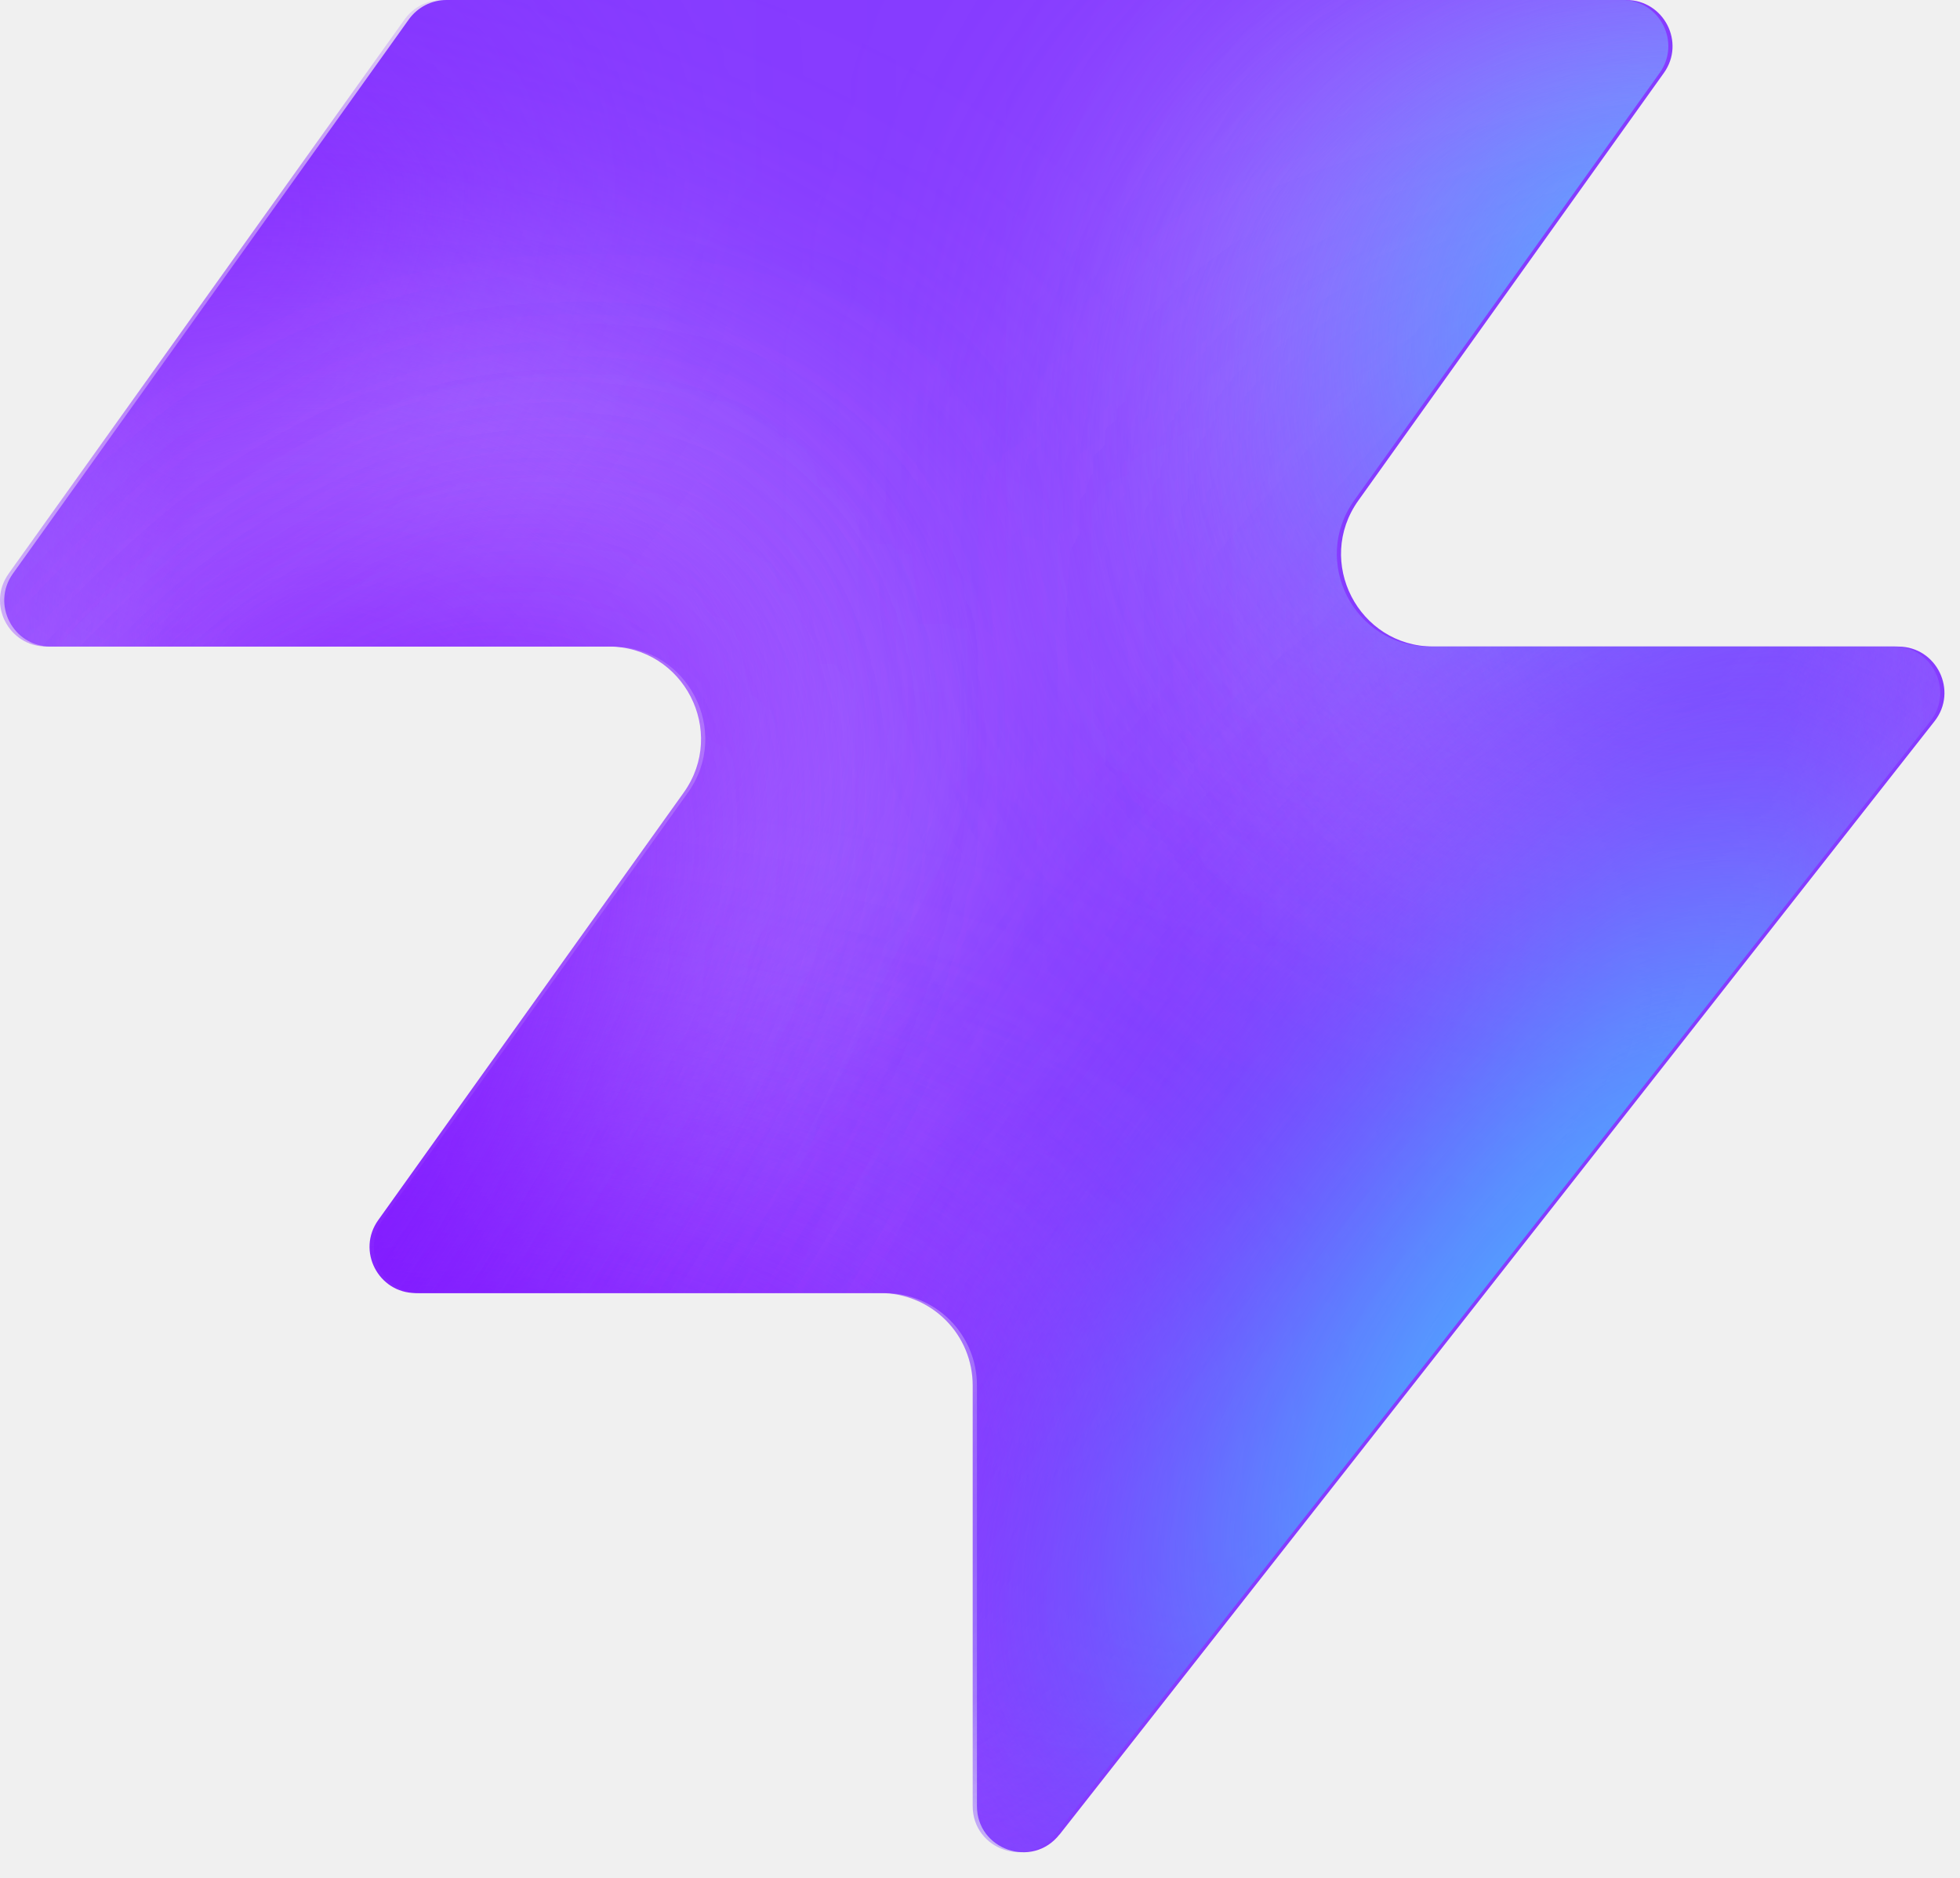
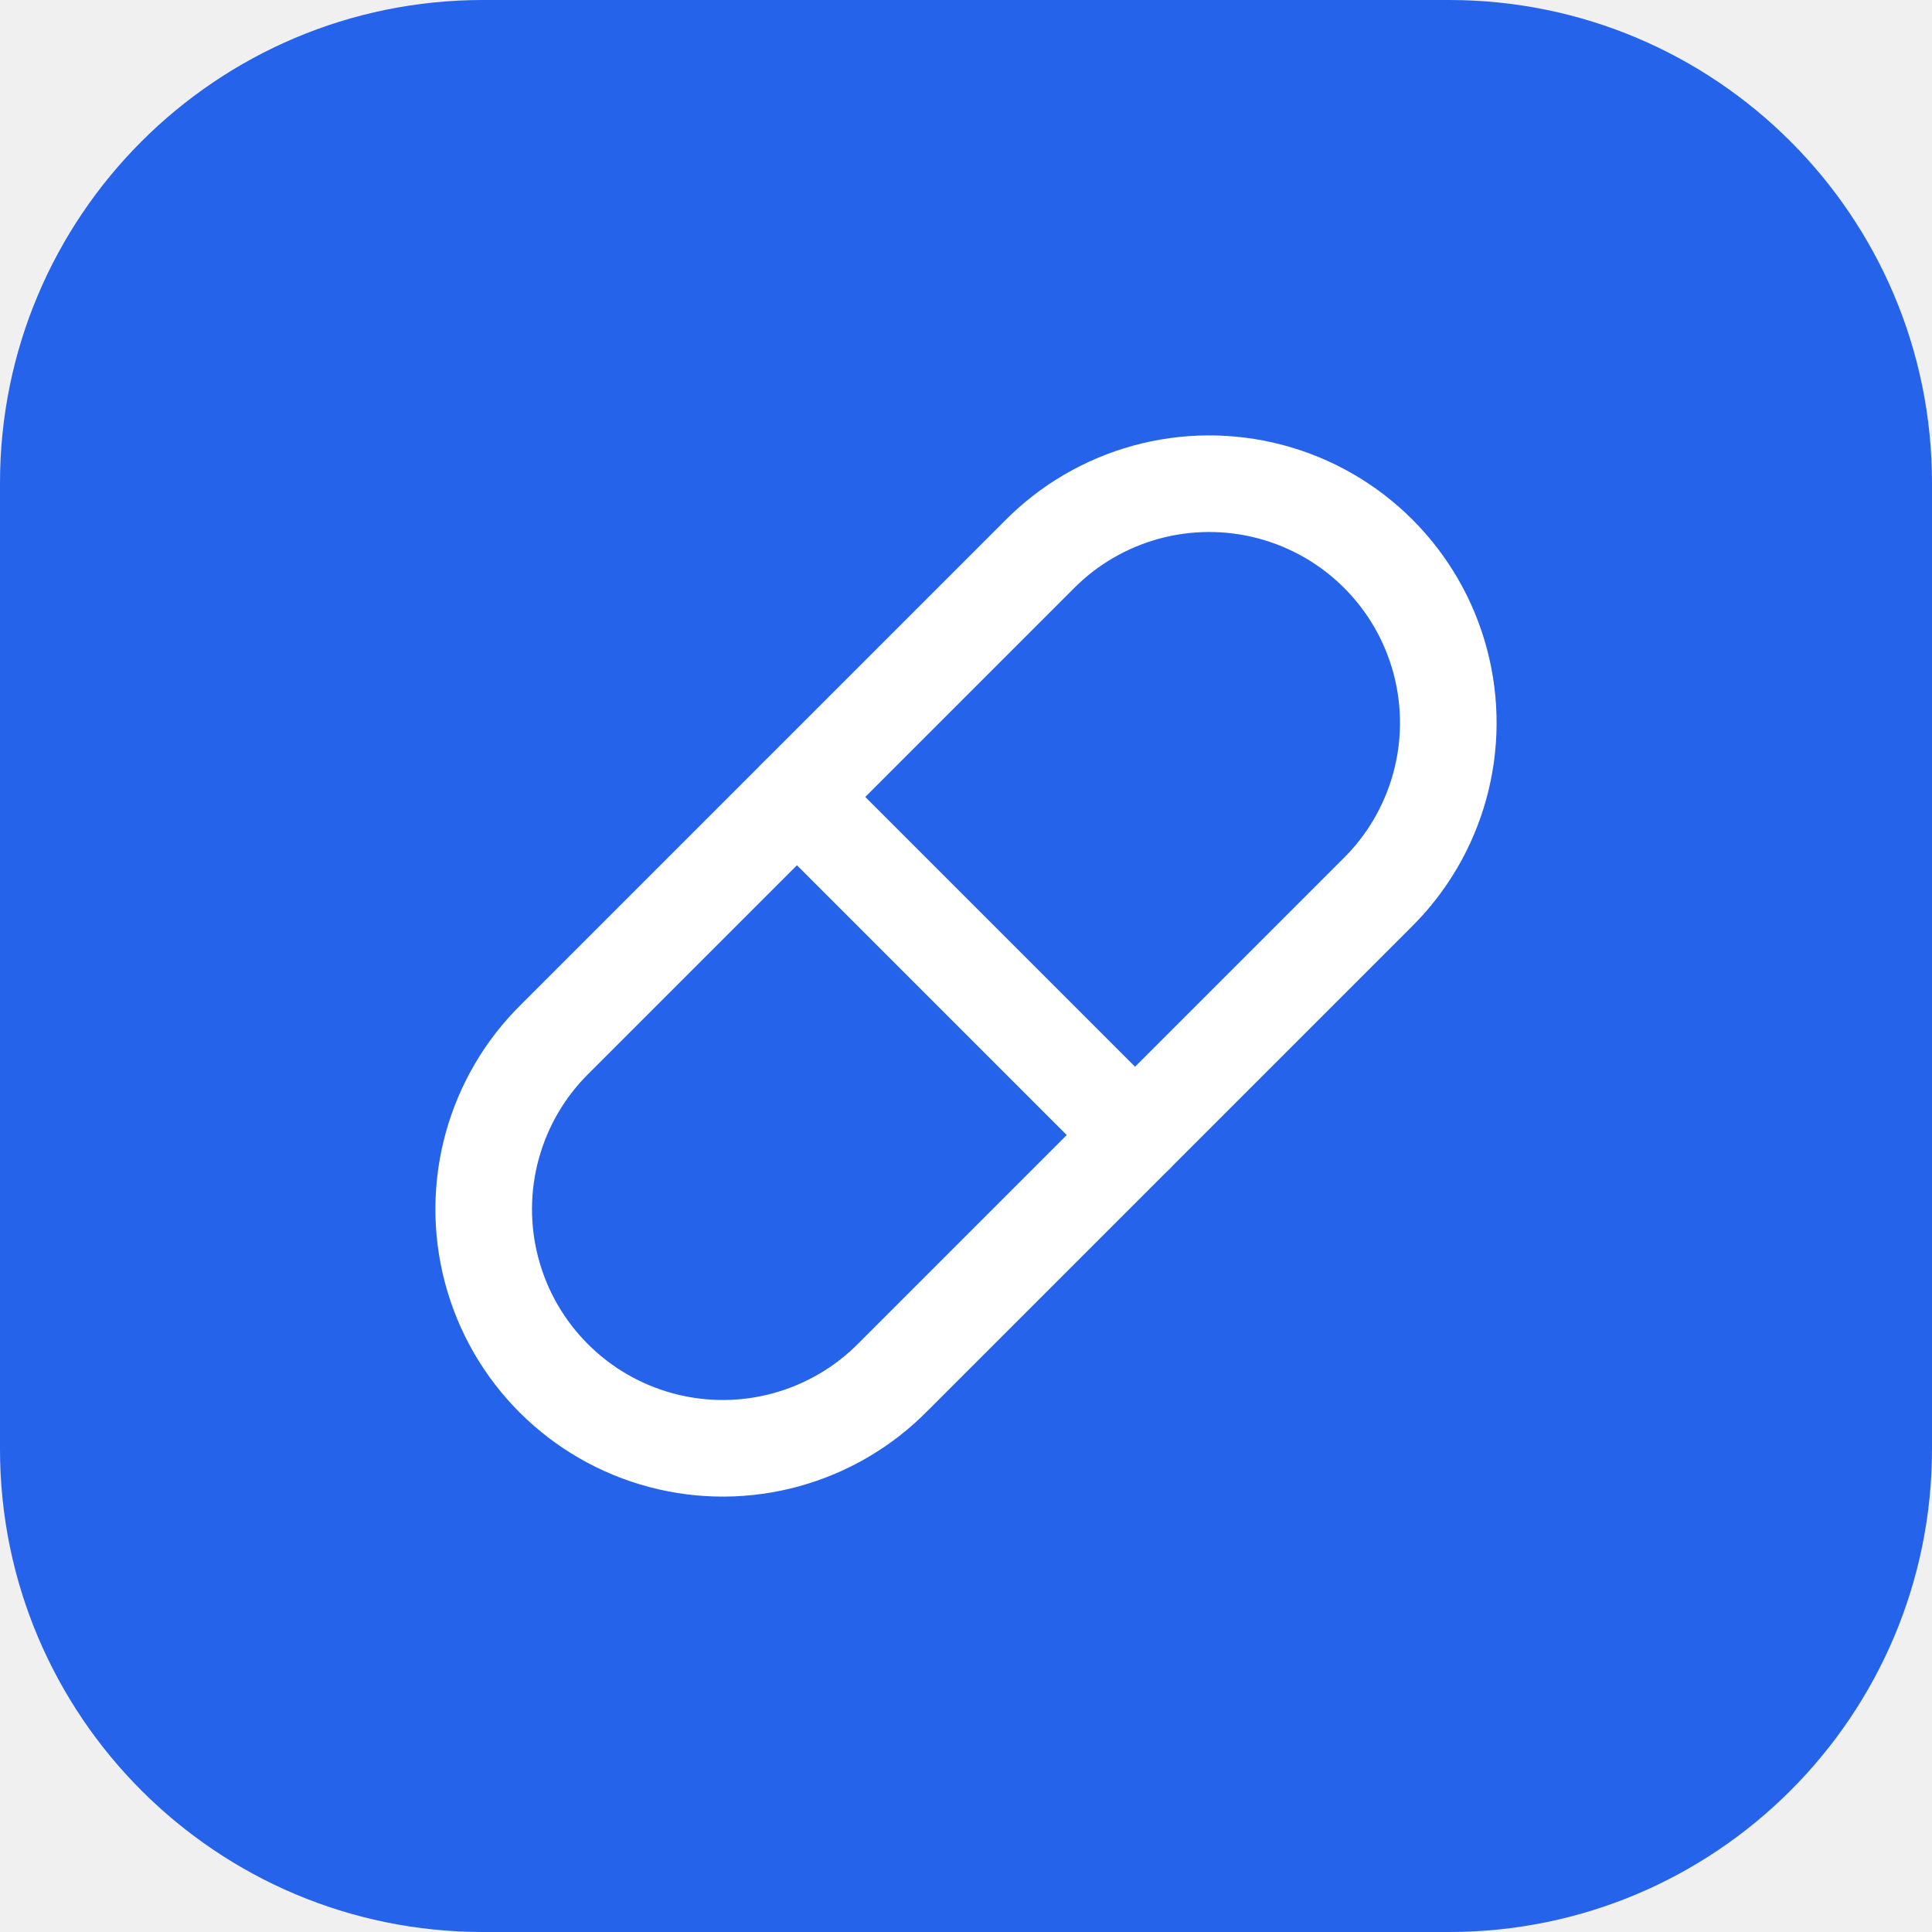
- <svg xmlns="http://www.w3.org/2000/svg" width="48" height="46" fill="none" viewBox="0 0 48 46">
-   <path fill="#863bff" d="M25.946 44.938c-.664.845-2.021.375-2.021-.698V33.937a2.26 2.26 0 0 0-2.262-2.262H10.287c-.92 0-1.456-1.04-.92-1.788l7.48-10.471c1.07-1.497 0-3.578-1.842-3.578H1.237c-.92 0-1.456-1.04-.92-1.788L10.013.474c.214-.297.556-.474.92-.474h28.894c.92 0 1.456 1.04.92 1.788l-7.48 10.471c-1.07 1.498 0 3.579 1.842 3.579h11.377c.943 0 1.473 1.088.89 1.83L25.947 44.94z" style="fill:#863bff;fill:color(display-p3 .525 .23 1);fill-opacity:1" />
-   <mask id="a" width="48" height="46" x="0" y="0" maskUnits="userSpaceOnUse" style="mask-type:alpha">
-     <path fill="#000" d="M25.842 44.938c-.664.844-2.021.375-2.021-.698V33.937a2.26 2.26 0 0 0-2.262-2.262H10.183c-.92 0-1.456-1.04-.92-1.788l7.48-10.471c1.07-1.498 0-3.579-1.842-3.579H1.133c-.92 0-1.456-1.04-.92-1.787L9.91.473c.214-.297.556-.474.92-.474h28.894c.92 0 1.456 1.04.92 1.788l-7.48 10.471c-1.07 1.498 0 3.578 1.842 3.578h11.377c.943 0 1.473 1.088.89 1.832L25.843 44.94z" style="fill:#000;fill-opacity:1" />
-   </mask>
-   <g mask="url(#a)">
-     <g filter="url(#b)">
-       <ellipse cx="5.508" cy="14.704" fill="#ede6ff" rx="5.508" ry="14.704" style="fill:#ede6ff;fill:color(display-p3 .927 .903 1);fill-opacity:1" transform="matrix(.00324 1 1 -.00324 -4.47 31.516)" />
-     </g>
-     <g filter="url(#c)">
-       <ellipse cx="10.399" cy="29.851" fill="#ede6ff" rx="10.399" ry="29.851" style="fill:#ede6ff;fill:color(display-p3 .927 .903 1);fill-opacity:1" transform="matrix(.00324 1 1 -.00324 -39.328 7.883)" />
-     </g>
-     <g filter="url(#d)">
-       <ellipse cx="5.508" cy="30.487" fill="#7e14ff" rx="5.508" ry="30.487" style="fill:#7e14ff;fill:color(display-p3 .492 .077 1);fill-opacity:1" transform="rotate(89.814 -25.913 -14.639)scale(1 -1)" />
-     </g>
-     <g filter="url(#e)">
-       <ellipse cx="5.508" cy="30.599" fill="#7e14ff" rx="5.508" ry="30.599" style="fill:#7e14ff;fill:color(display-p3 .492 .077 1);fill-opacity:1" transform="rotate(89.814 -32.644 -3.334)scale(1 -1)" />
-     </g>
-     <g filter="url(#f)">
-       <ellipse cx="5.508" cy="30.599" fill="#7e14ff" rx="5.508" ry="30.599" style="fill:#7e14ff;fill:color(display-p3 .492 .077 1);fill-opacity:1" transform="matrix(.00324 1 1 -.00324 -34.34 30.47)" />
-     </g>
-     <g filter="url(#g)">
-       <ellipse cx="14.072" cy="22.078" fill="#ede6ff" rx="14.072" ry="22.078" style="fill:#ede6ff;fill:color(display-p3 .927 .903 1);fill-opacity:1" transform="rotate(93.35 24.506 48.493)scale(-1 1)" />
-     </g>
-     <g filter="url(#h)">
-       <ellipse cx="3.47" cy="21.501" fill="#7e14ff" rx="3.47" ry="21.501" style="fill:#7e14ff;fill:color(display-p3 .492 .077 1);fill-opacity:1" transform="rotate(89.009 28.708 47.59)scale(-1 1)" />
-     </g>
-     <g filter="url(#i)">
-       <ellipse cx="3.47" cy="21.501" fill="#7e14ff" rx="3.47" ry="21.501" style="fill:#7e14ff;fill:color(display-p3 .492 .077 1);fill-opacity:1" transform="rotate(89.009 28.708 47.59)scale(-1 1)" />
-     </g>
-     <g filter="url(#j)">
-       <ellipse cx=".387" cy="8.972" fill="#7e14ff" rx="4.407" ry="29.108" style="fill:#7e14ff;fill:color(display-p3 .492 .077 1);fill-opacity:1" transform="rotate(39.51 .387 8.972)" />
-     </g>
-     <g filter="url(#k)">
-       <ellipse cx="47.523" cy="-6.092" fill="#7e14ff" rx="4.407" ry="29.108" style="fill:#7e14ff;fill:color(display-p3 .492 .077 1);fill-opacity:1" transform="rotate(37.892 47.523 -6.092)" />
-     </g>
-     <g filter="url(#l)">
-       <ellipse cx="41.412" cy="6.333" fill="#47bfff" rx="5.971" ry="9.665" style="fill:#47bfff;fill:color(display-p3 .28 .748 1);fill-opacity:1" transform="rotate(37.892 41.412 6.333)" />
-     </g>
-     <g filter="url(#m)">
-       <ellipse cx="-1.879" cy="38.332" fill="#7e14ff" rx="4.407" ry="29.108" style="fill:#7e14ff;fill:color(display-p3 .492 .077 1);fill-opacity:1" transform="rotate(37.892 -1.88 38.332)" />
-     </g>
-     <g filter="url(#n)">
-       <ellipse cx="-1.879" cy="38.332" fill="#7e14ff" rx="4.407" ry="29.108" style="fill:#7e14ff;fill:color(display-p3 .492 .077 1);fill-opacity:1" transform="rotate(37.892 -1.88 38.332)" />
-     </g>
-     <g filter="url(#o)">
-       <ellipse cx="35.651" cy="29.907" fill="#7e14ff" rx="4.407" ry="29.108" style="fill:#7e14ff;fill:color(display-p3 .492 .077 1);fill-opacity:1" transform="rotate(37.892 35.651 29.907)" />
-     </g>
-     <g filter="url(#p)">
-       <ellipse cx="38.418" cy="32.4" fill="#47bfff" rx="5.971" ry="15.297" style="fill:#47bfff;fill:color(display-p3 .28 .748 1);fill-opacity:1" transform="rotate(37.892 38.418 32.4)" />
-     </g>
+ <svg xmlns="http://www.w3.org/2000/svg" viewBox="0 0 48 48" width="48" height="48">
+   <rect width="48" height="48" rx="12" fill="#2563eb" />
+   <g transform="translate(9.6 9.6) scale(1.2)" fill="none" stroke="#ffffff" stroke-width="2" stroke-linecap="round" stroke-linejoin="round">
+     <path d="m10.5 20.5 10-10a4.95 4.95 0 1 0-7-7l-10 10a4.95 4.95 0 1 0 7 7Z" />
+     <path d="m8.5 8.5 7 7" />
  </g>
-   <defs>
-     <filter id="b" width="60.045" height="41.654" x="-19.77" y="16.149" color-interpolation-filters="sRGB" filterUnits="userSpaceOnUse">
-       <feFlood flood-opacity="0" result="BackgroundImageFix" />
-       <feBlend in="SourceGraphic" in2="BackgroundImageFix" result="shape" />
-       <feGaussianBlur result="effect1_foregroundBlur_2002_17158" stdDeviation="7.659" />
-     </filter>
-     <filter id="c" width="90.34" height="51.437" x="-54.613" y="-7.533" color-interpolation-filters="sRGB" filterUnits="userSpaceOnUse">
-       <feFlood flood-opacity="0" result="BackgroundImageFix" />
-       <feBlend in="SourceGraphic" in2="BackgroundImageFix" result="shape" />
-       <feGaussianBlur result="effect1_foregroundBlur_2002_17158" stdDeviation="7.659" />
-     </filter>
-     <filter id="d" width="79.355" height="29.4" x="-49.64" y="2.03" color-interpolation-filters="sRGB" filterUnits="userSpaceOnUse">
-       <feFlood flood-opacity="0" result="BackgroundImageFix" />
-       <feBlend in="SourceGraphic" in2="BackgroundImageFix" result="shape" />
-       <feGaussianBlur result="effect1_foregroundBlur_2002_17158" stdDeviation="4.596" />
-     </filter>
-     <filter id="e" width="79.579" height="29.4" x="-45.045" y="20.029" color-interpolation-filters="sRGB" filterUnits="userSpaceOnUse">
-       <feFlood flood-opacity="0" result="BackgroundImageFix" />
-       <feBlend in="SourceGraphic" in2="BackgroundImageFix" result="shape" />
-       <feGaussianBlur result="effect1_foregroundBlur_2002_17158" stdDeviation="4.596" />
-     </filter>
-     <filter id="f" width="79.579" height="29.4" x="-43.513" y="21.178" color-interpolation-filters="sRGB" filterUnits="userSpaceOnUse">
-       <feFlood flood-opacity="0" result="BackgroundImageFix" />
-       <feBlend in="SourceGraphic" in2="BackgroundImageFix" result="shape" />
-       <feGaussianBlur result="effect1_foregroundBlur_2002_17158" stdDeviation="4.596" />
-     </filter>
-     <filter id="g" width="74.749" height="58.852" x="15.756" y="-17.901" color-interpolation-filters="sRGB" filterUnits="userSpaceOnUse">
-       <feFlood flood-opacity="0" result="BackgroundImageFix" />
-       <feBlend in="SourceGraphic" in2="BackgroundImageFix" result="shape" />
-       <feGaussianBlur result="effect1_foregroundBlur_2002_17158" stdDeviation="7.659" />
-     </filter>
-     <filter id="h" width="61.377" height="25.362" x="23.548" y="2.284" color-interpolation-filters="sRGB" filterUnits="userSpaceOnUse">
-       <feFlood flood-opacity="0" result="BackgroundImageFix" />
-       <feBlend in="SourceGraphic" in2="BackgroundImageFix" result="shape" />
-       <feGaussianBlur result="effect1_foregroundBlur_2002_17158" stdDeviation="4.596" />
-     </filter>
-     <filter id="i" width="61.377" height="25.362" x="23.548" y="2.284" color-interpolation-filters="sRGB" filterUnits="userSpaceOnUse">
-       <feFlood flood-opacity="0" result="BackgroundImageFix" />
-       <feBlend in="SourceGraphic" in2="BackgroundImageFix" result="shape" />
-       <feGaussianBlur result="effect1_foregroundBlur_2002_17158" stdDeviation="4.596" />
-     </filter>
-     <filter id="j" width="56.045" height="63.649" x="-27.636" y="-22.853" color-interpolation-filters="sRGB" filterUnits="userSpaceOnUse">
-       <feFlood flood-opacity="0" result="BackgroundImageFix" />
-       <feBlend in="SourceGraphic" in2="BackgroundImageFix" result="shape" />
-       <feGaussianBlur result="effect1_foregroundBlur_2002_17158" stdDeviation="4.596" />
-     </filter>
-     <filter id="k" width="54.814" height="64.646" x="20.116" y="-38.415" color-interpolation-filters="sRGB" filterUnits="userSpaceOnUse">
-       <feFlood flood-opacity="0" result="BackgroundImageFix" />
-       <feBlend in="SourceGraphic" in2="BackgroundImageFix" result="shape" />
-       <feGaussianBlur result="effect1_foregroundBlur_2002_17158" stdDeviation="4.596" />
-     </filter>
-     <filter id="l" width="33.541" height="35.313" x="24.641" y="-11.323" color-interpolation-filters="sRGB" filterUnits="userSpaceOnUse">
-       <feFlood flood-opacity="0" result="BackgroundImageFix" />
-       <feBlend in="SourceGraphic" in2="BackgroundImageFix" result="shape" />
-       <feGaussianBlur result="effect1_foregroundBlur_2002_17158" stdDeviation="4.596" />
-     </filter>
-     <filter id="m" width="54.814" height="64.646" x="-29.286" y="6.009" color-interpolation-filters="sRGB" filterUnits="userSpaceOnUse">
-       <feFlood flood-opacity="0" result="BackgroundImageFix" />
-       <feBlend in="SourceGraphic" in2="BackgroundImageFix" result="shape" />
-       <feGaussianBlur result="effect1_foregroundBlur_2002_17158" stdDeviation="4.596" />
-     </filter>
-     <filter id="n" width="54.814" height="64.646" x="-29.286" y="6.009" color-interpolation-filters="sRGB" filterUnits="userSpaceOnUse">
-       <feFlood flood-opacity="0" result="BackgroundImageFix" />
-       <feBlend in="SourceGraphic" in2="BackgroundImageFix" result="shape" />
-       <feGaussianBlur result="effect1_foregroundBlur_2002_17158" stdDeviation="4.596" />
-     </filter>
-     <filter id="o" width="54.814" height="64.646" x="8.244" y="-2.416" color-interpolation-filters="sRGB" filterUnits="userSpaceOnUse">
-       <feFlood flood-opacity="0" result="BackgroundImageFix" />
-       <feBlend in="SourceGraphic" in2="BackgroundImageFix" result="shape" />
-       <feGaussianBlur result="effect1_foregroundBlur_2002_17158" stdDeviation="4.596" />
-     </filter>
-     <filter id="p" width="39.409" height="43.623" x="18.713" y="10.588" color-interpolation-filters="sRGB" filterUnits="userSpaceOnUse">
-       <feFlood flood-opacity="0" result="BackgroundImageFix" />
-       <feBlend in="SourceGraphic" in2="BackgroundImageFix" result="shape" />
-       <feGaussianBlur result="effect1_foregroundBlur_2002_17158" stdDeviation="4.596" />
-     </filter>
-   </defs>
</svg>
